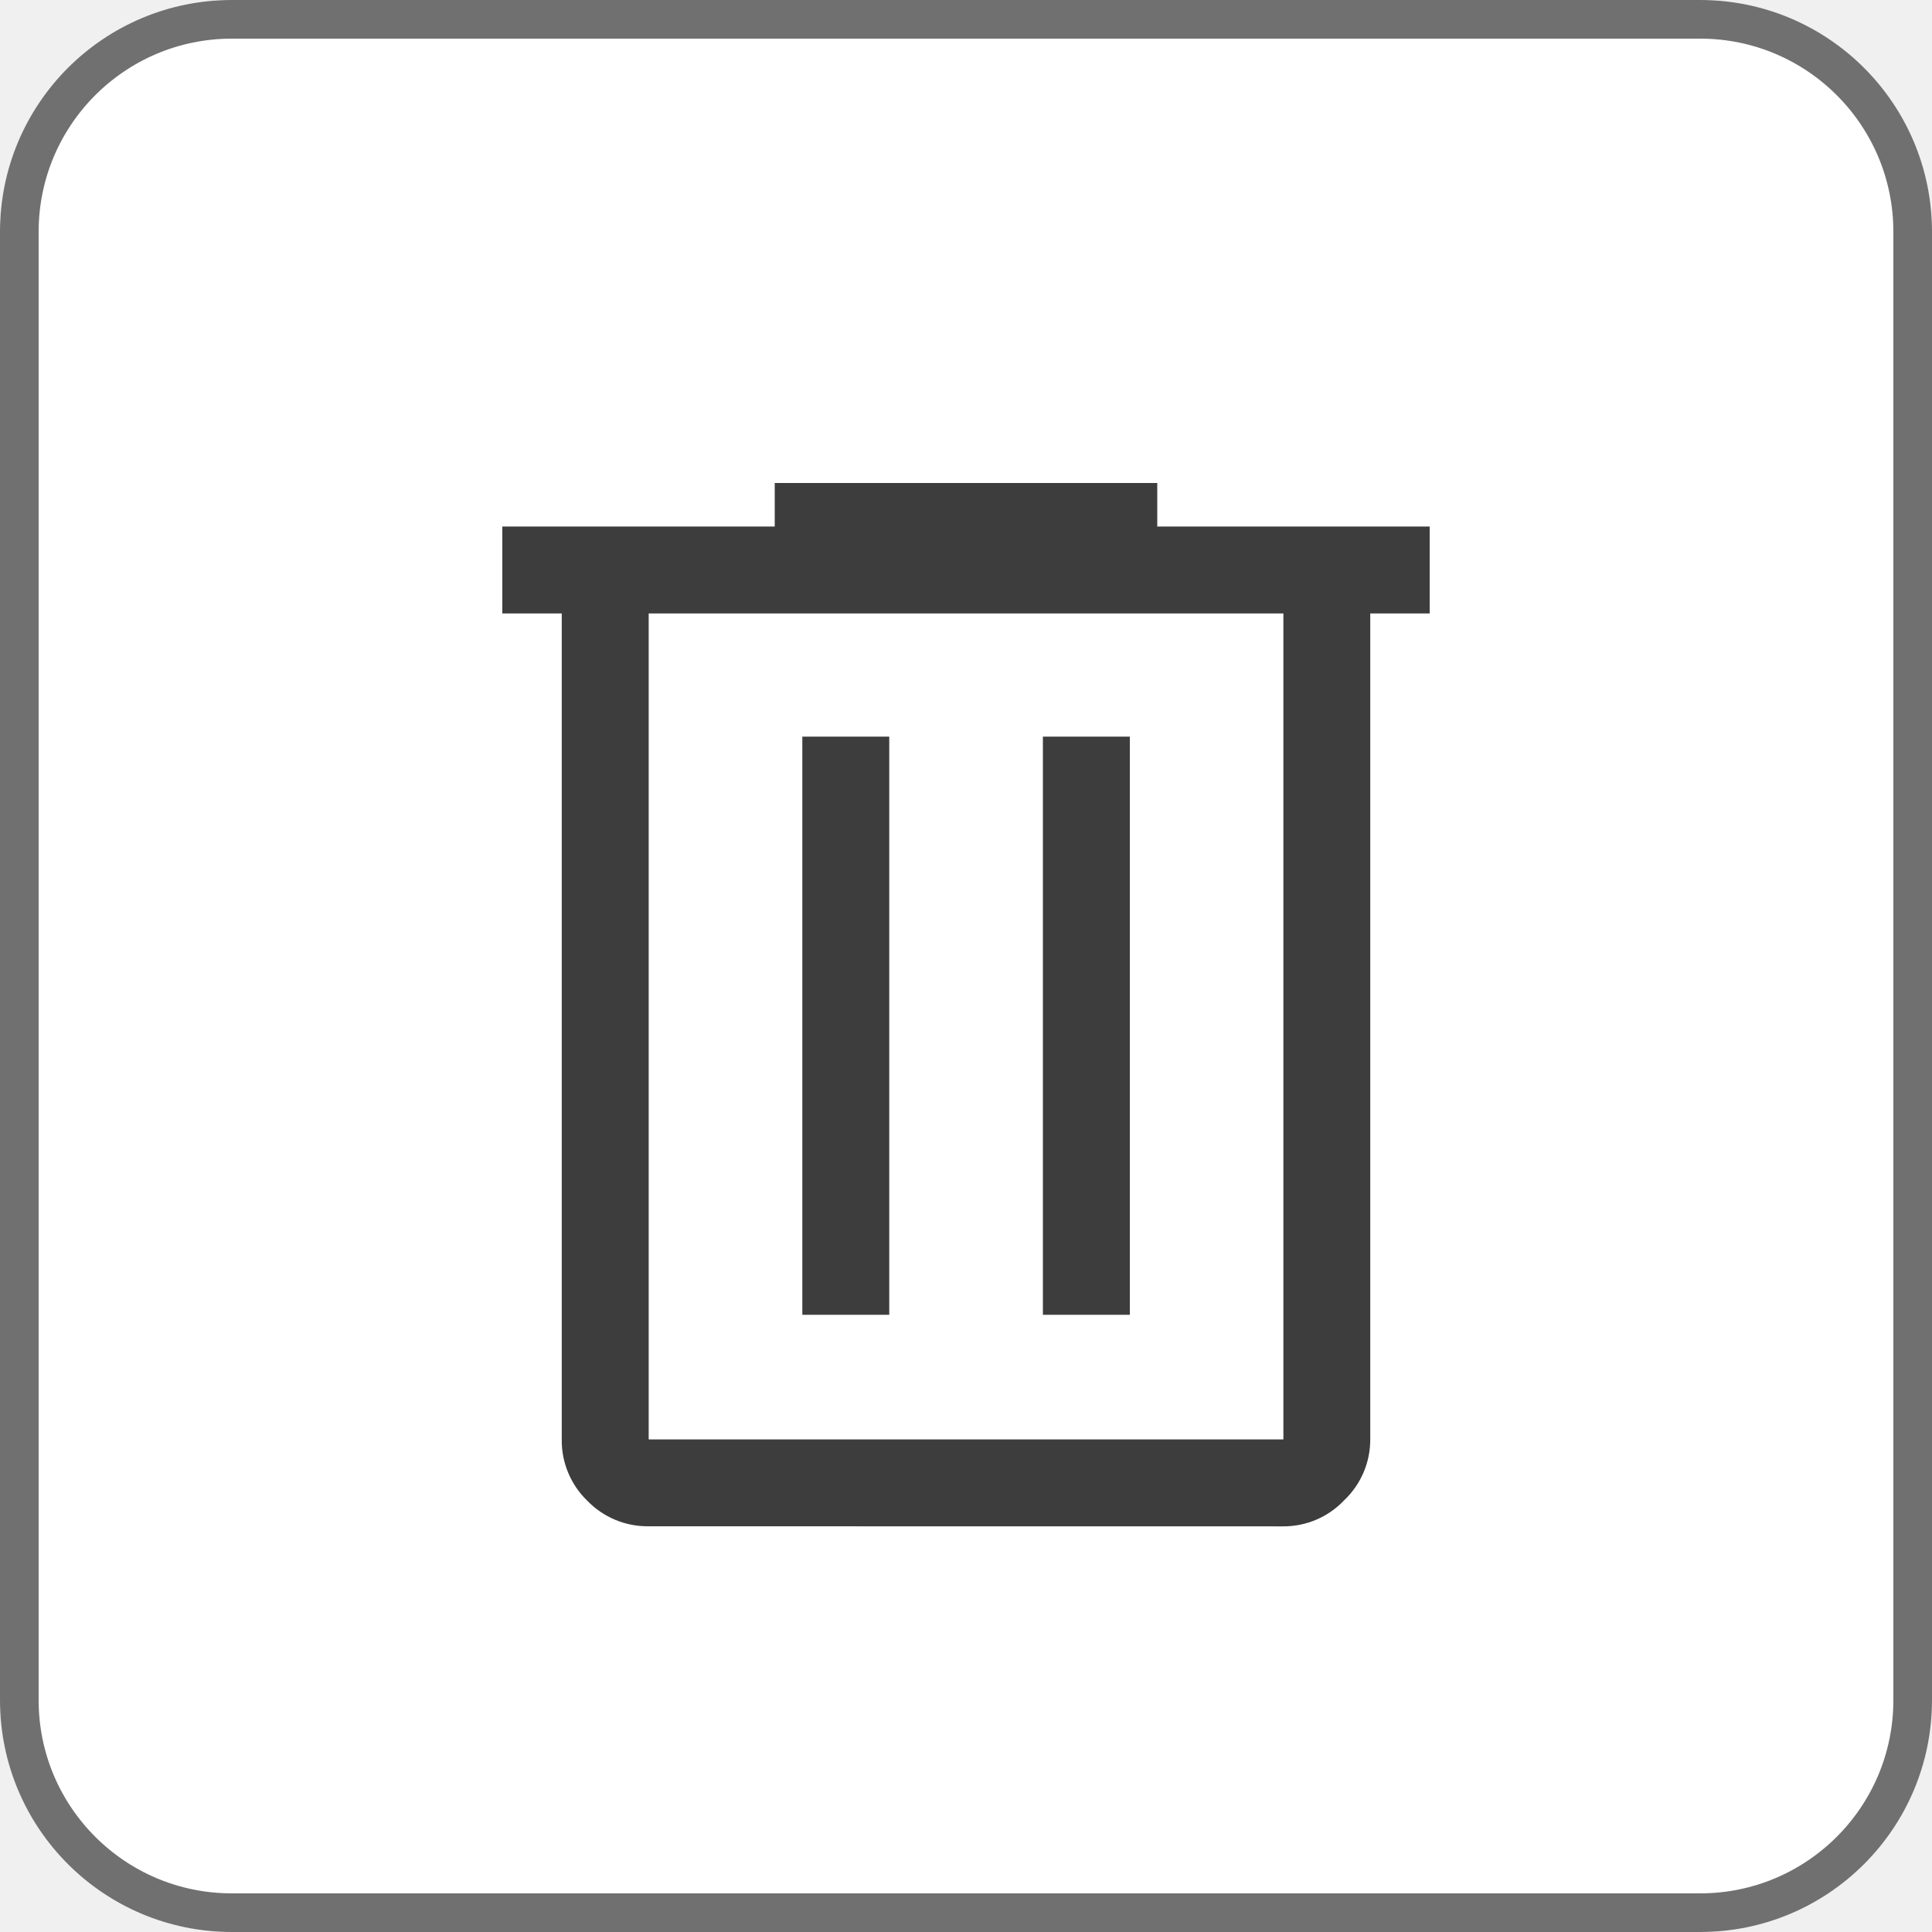
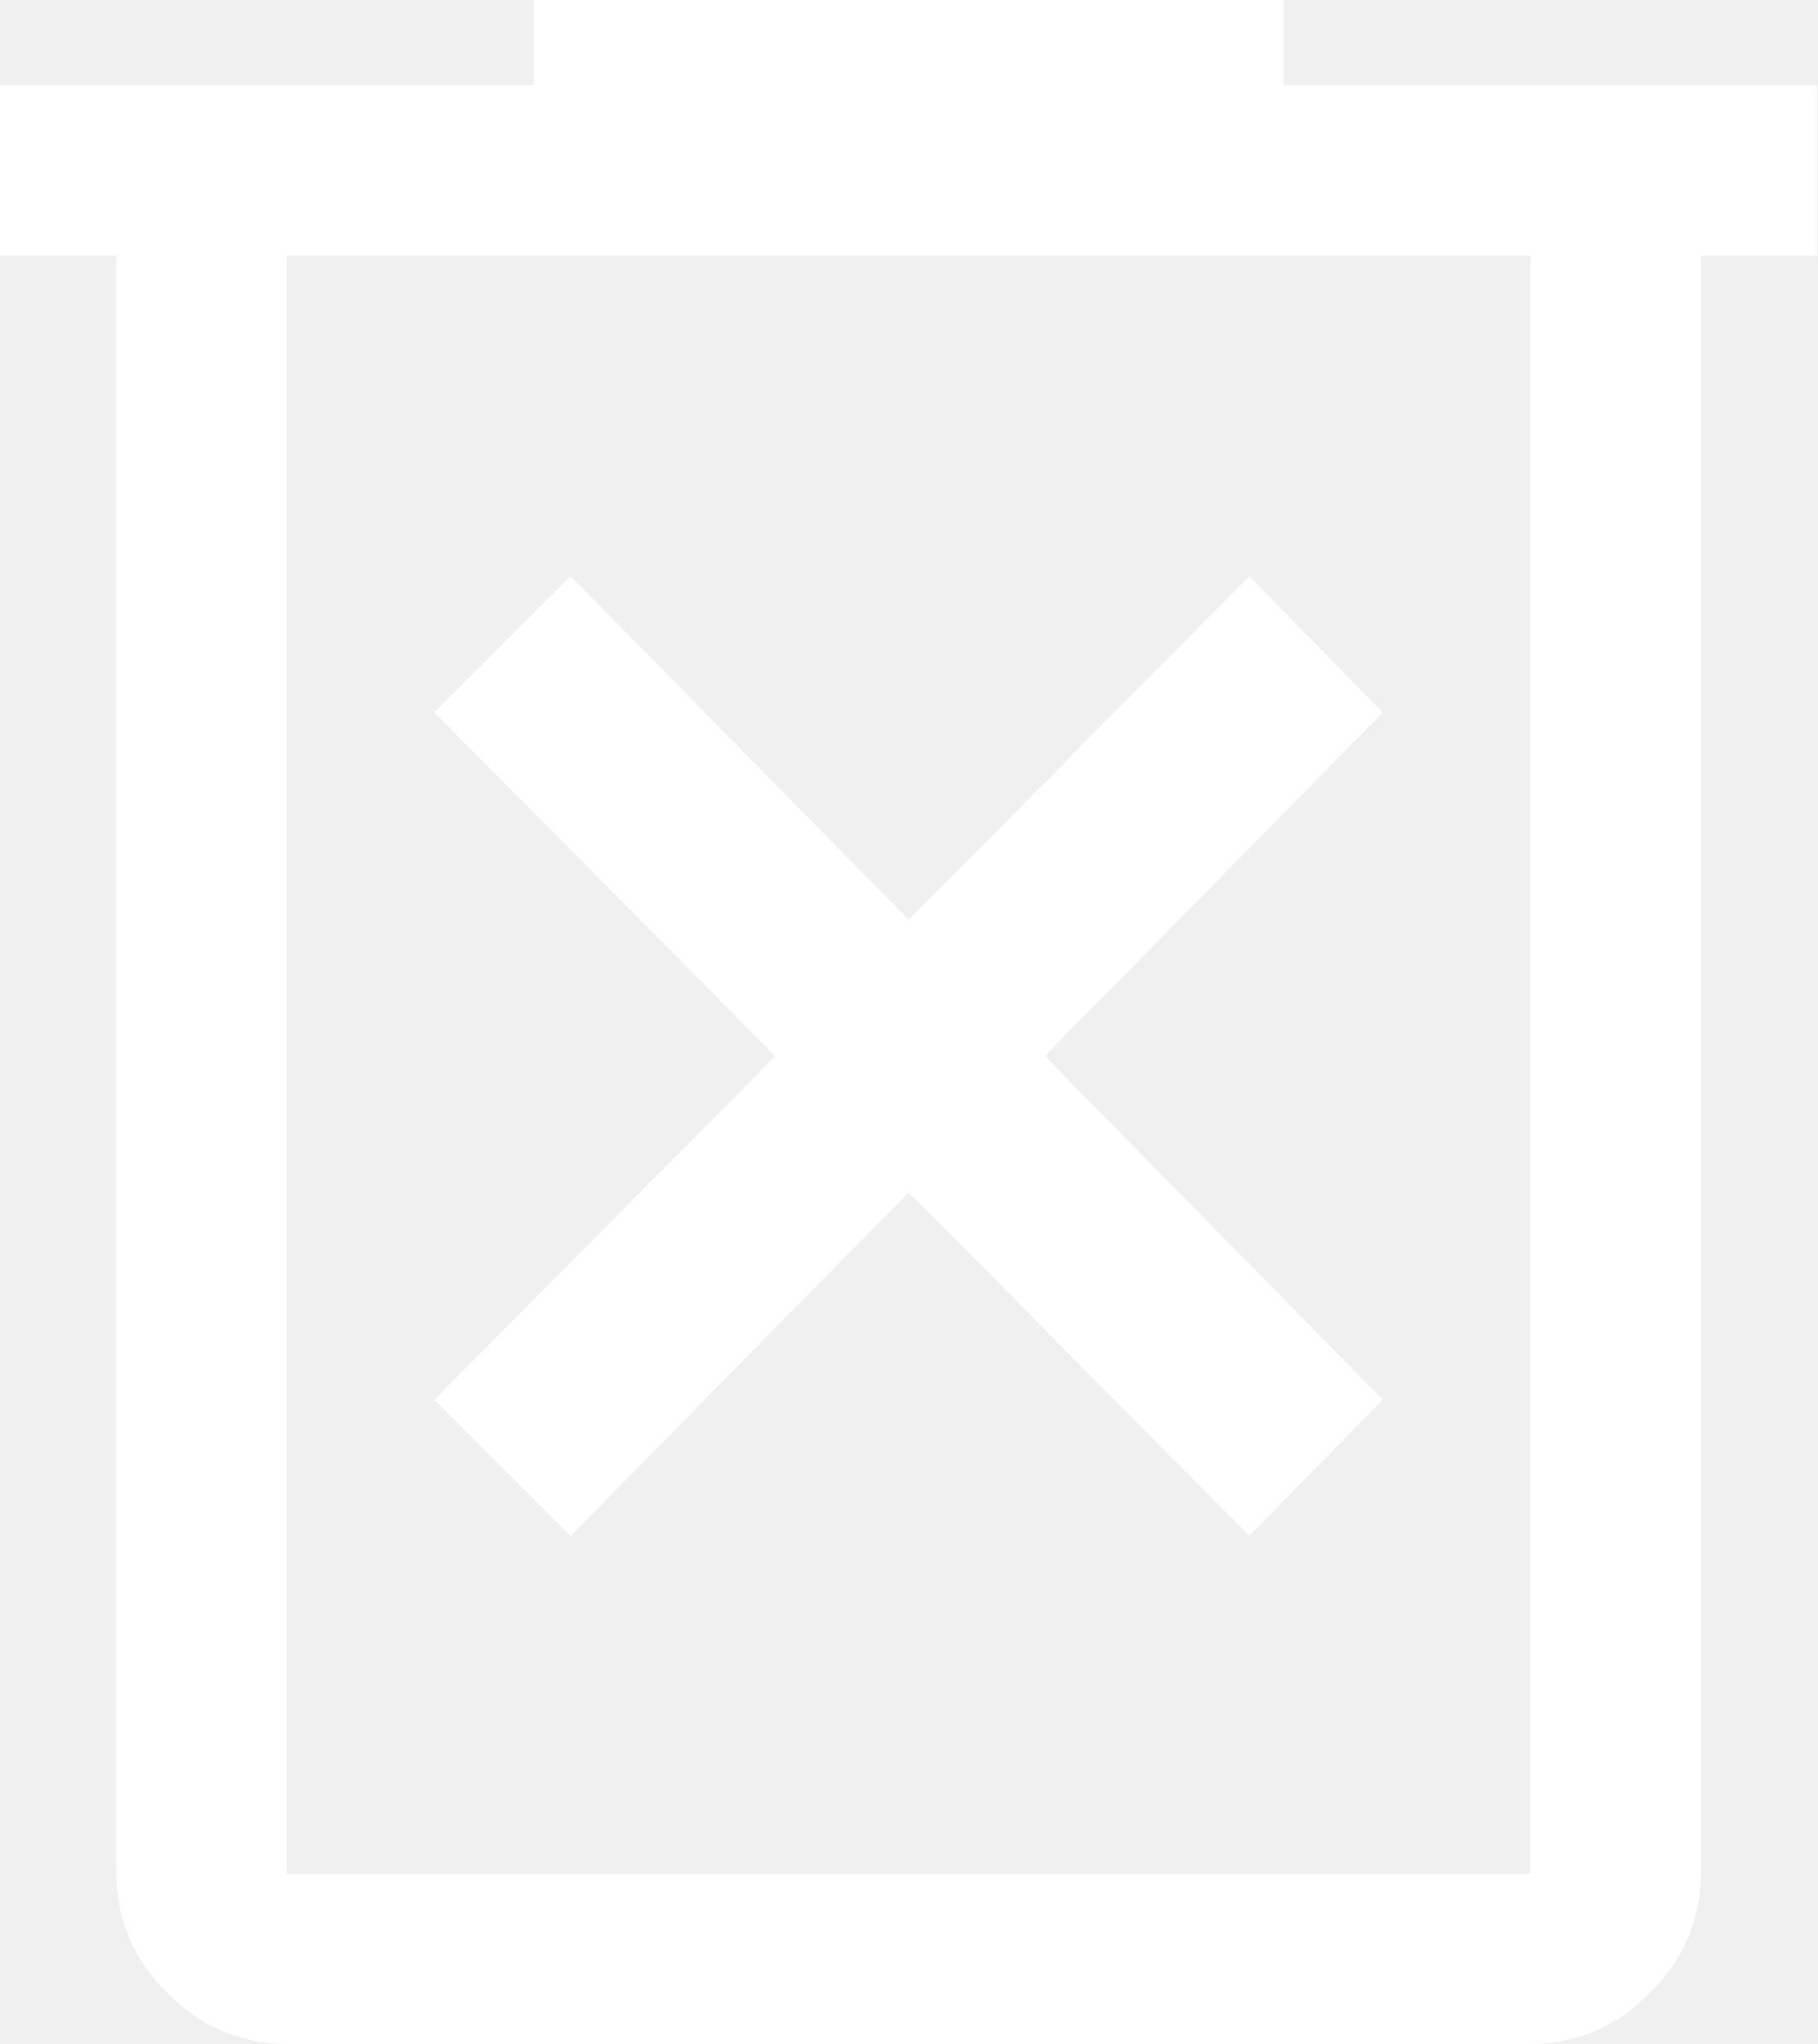
- <svg xmlns="http://www.w3.org/2000/svg" width="25" height="25" viewBox="0 0 25 25">
-   <g id="그룹_228" data-name="그룹 228" transform="translate(-1749 -742)">
-     <g id="사각형_789" data-name="사각형 789" transform="translate(1749 742)" fill="#fff" stroke="#707070" stroke-width="0.5">
-       <rect width="25" height="25" rx="3" stroke="none" />
-       <rect x="0.25" y="0.25" width="24.5" height="24.5" rx="2.75" fill="none" />
-     </g>
-     <path id="trash" d="M161.894-826.5a1.083,1.083,0,0,1-.795-.331,1.083,1.083,0,0,1-.33-.794v-10.687H160v-1.125h3.525V-840h4.95v.563H172v1.125h-.769v10.688a1.079,1.079,0,0,1-.337.787,1.079,1.079,0,0,1-.788.338Zm8.213-11.812h-8.213v10.688h8.213Zm-6.225,9.075h1.125v-7.481h-1.125Zm3.113,0h1.125v-7.481h-1.125Zm-5.1-9.075v0Z" transform="translate(1595.5 1588.25)" fill="#3d3d3d" />
-   </g>
+ <svg xmlns="http://www.w3.org/2000/svg" width="10.667" height="12" viewBox="0 0 10.667 12">
+   <path id="delete-1" d="M163.35-830.983,165.333-833l2,2.017.783-.8-1.983-2.017,1.983-2.017-.783-.8-2,2.017-1.983-2.017-.8.8,2,2.017-2,2.017ZM161.683-828a.959.959,0,0,1-.7-.3.959.959,0,0,1-.3-.7v-9.5H160v-1h3.133v-.5h4.4v.5h3.133v1h-.683v9.5a.959.959,0,0,1-.3.7.959.959,0,0,1-.7.3Zm7.3-10.5h-7.3v9.5h7.3Zm-7.3,0v0Z" transform="translate(-160 840)" fill="#fff" />
</svg>
